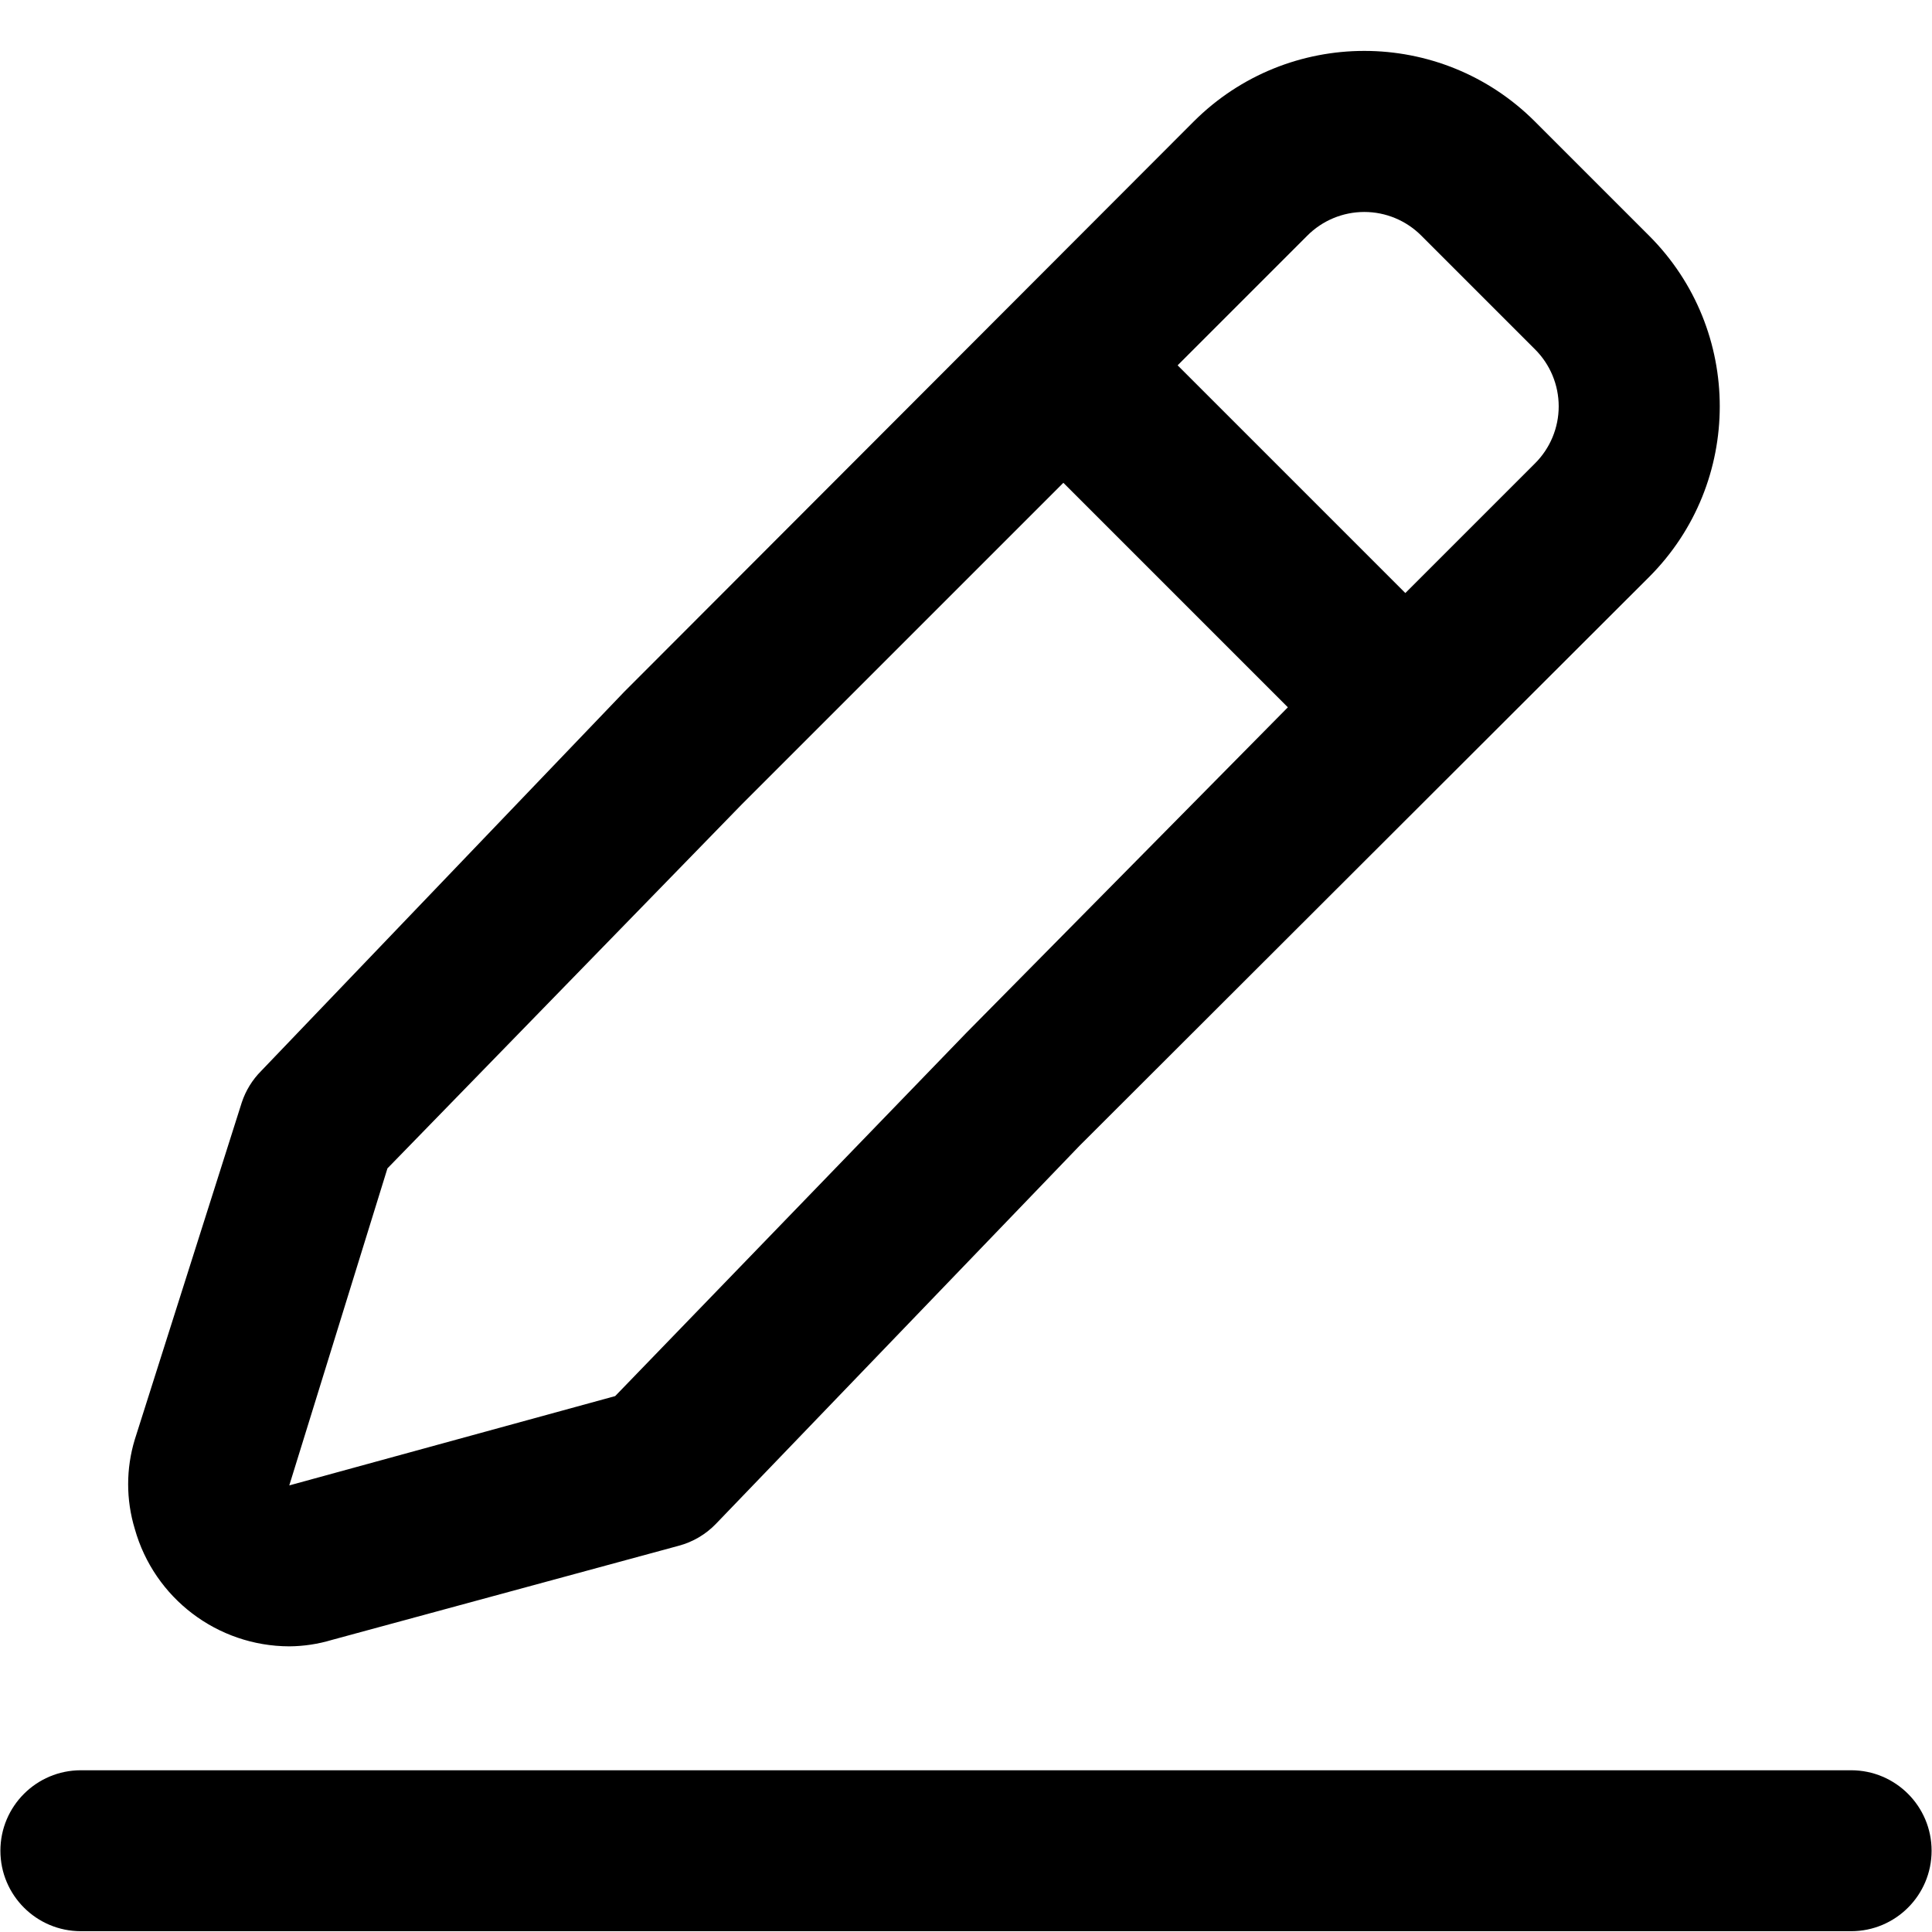
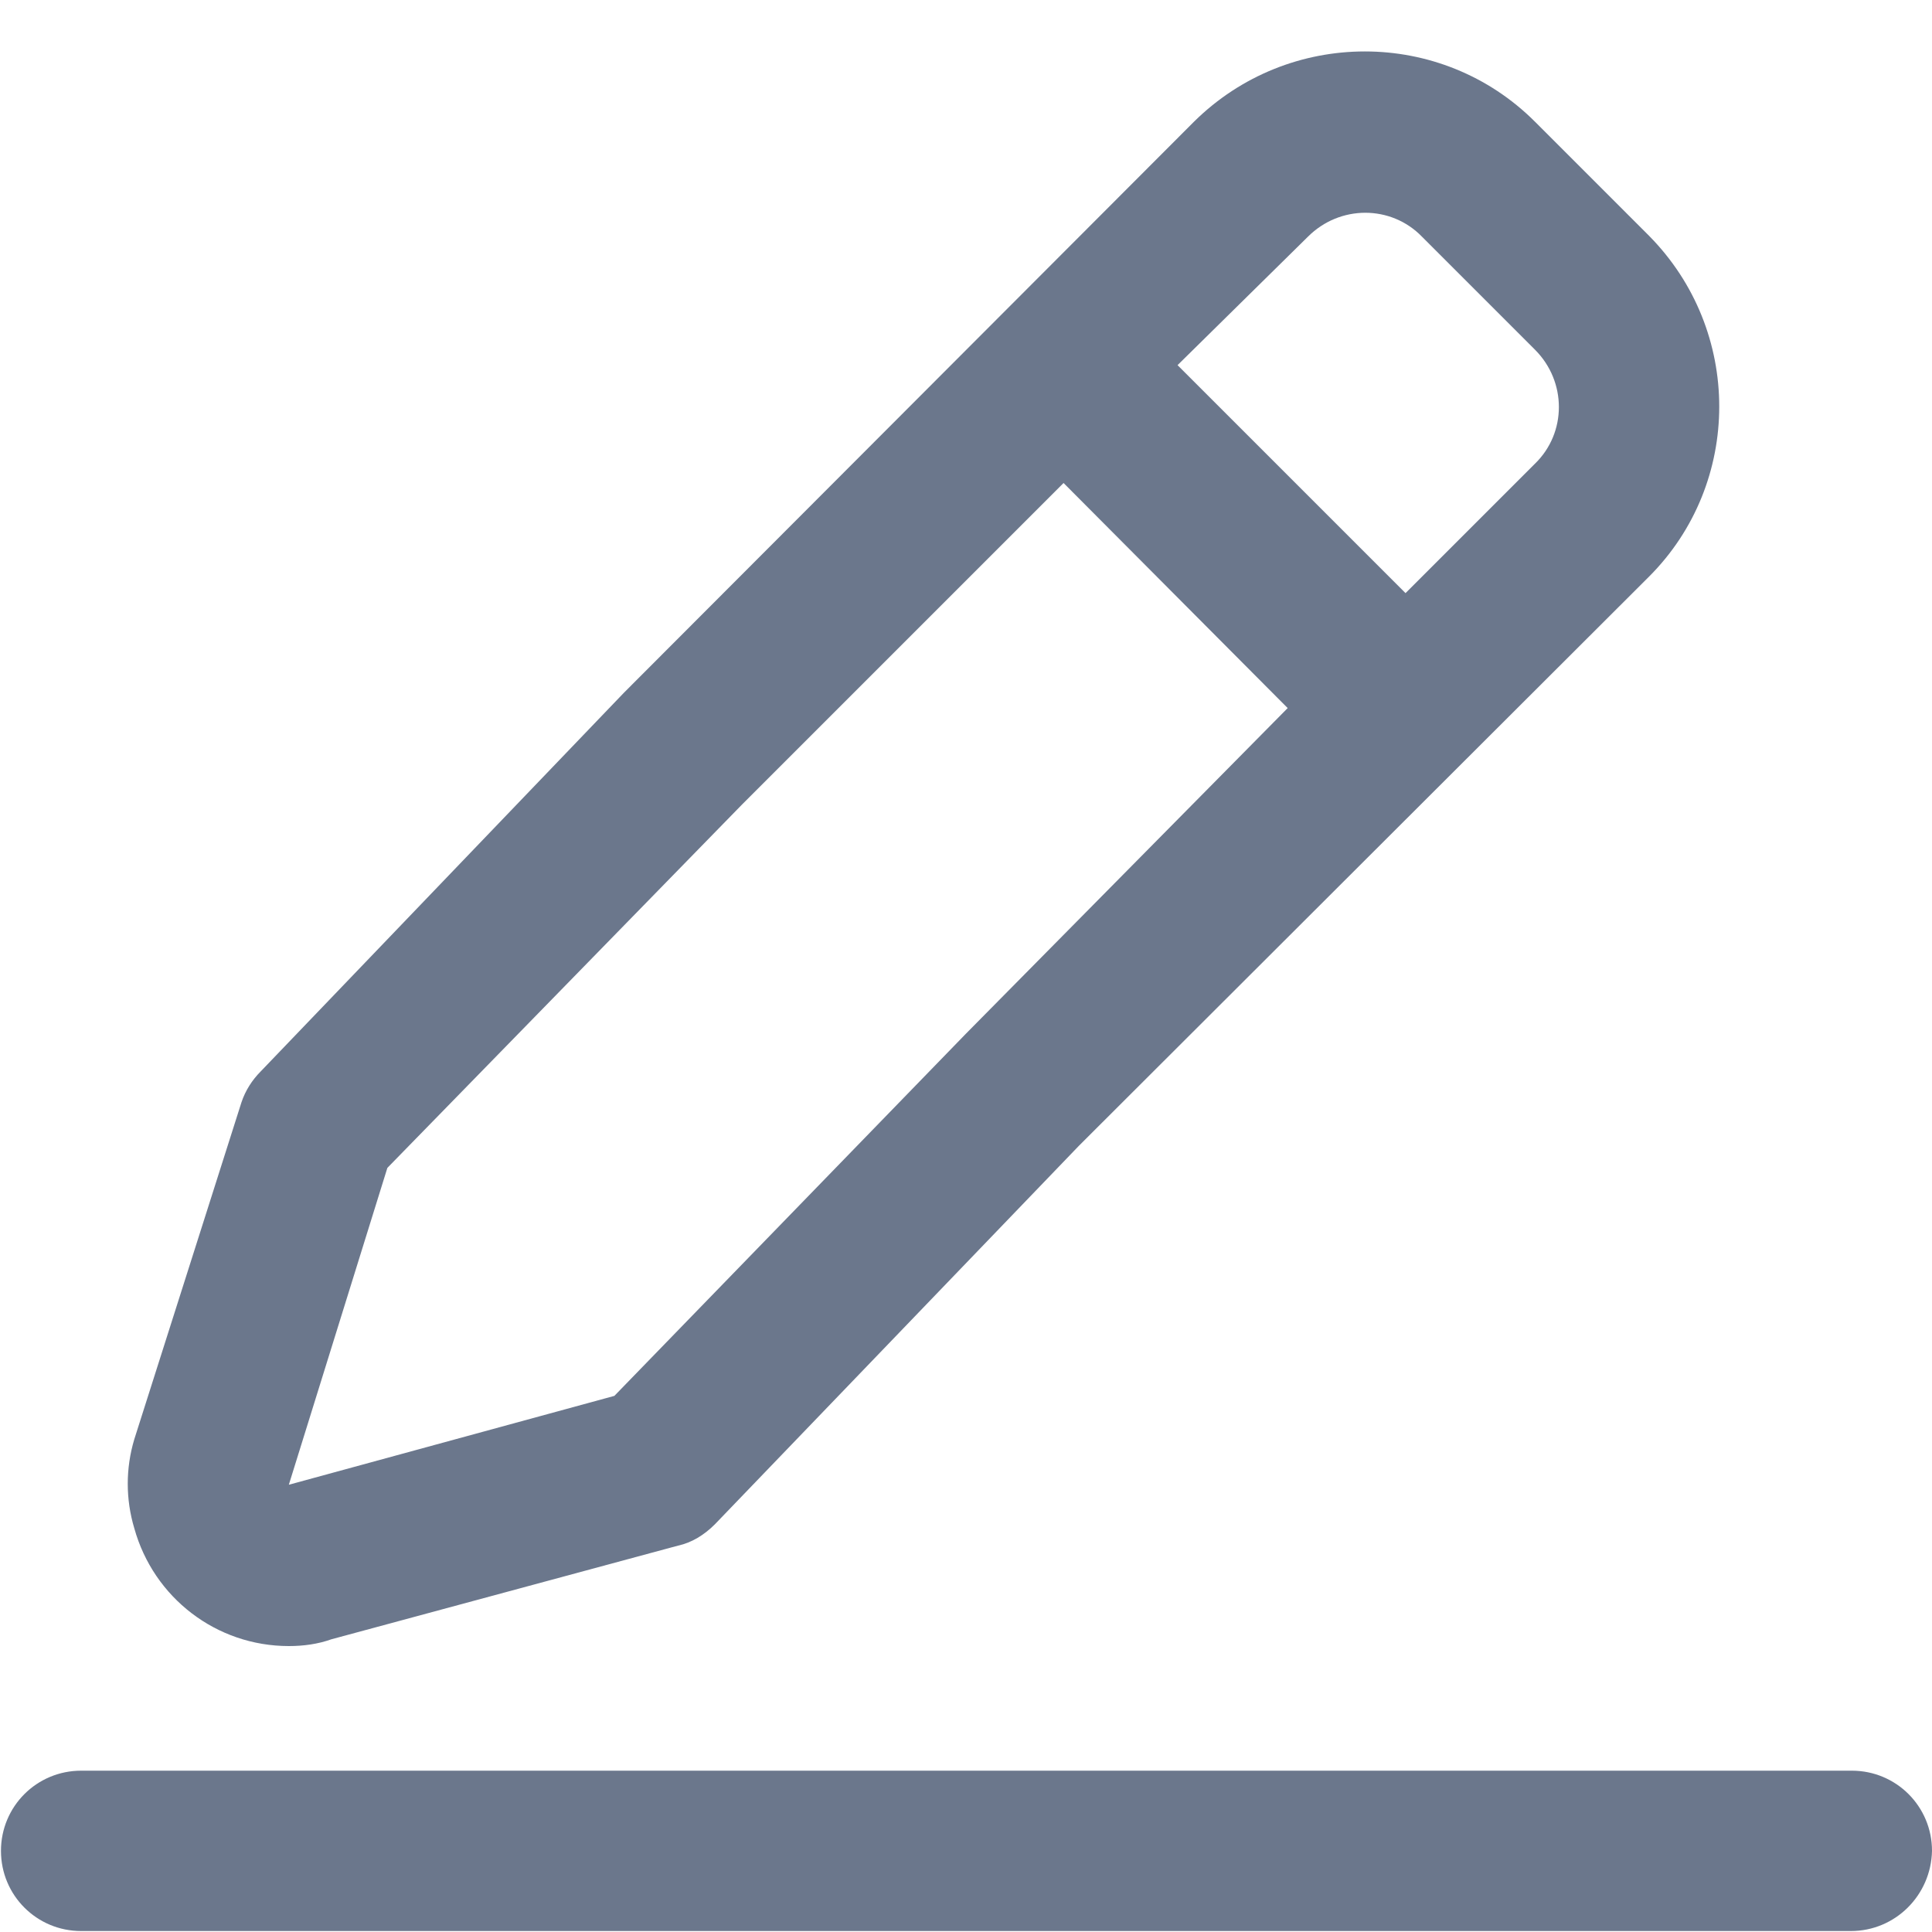
- <svg xmlns="http://www.w3.org/2000/svg" t="1590012653484" class="icon" viewBox="0 0 1024 1024" version="1.1" p-id="5705" width="200" height="200">
-   <defs>
-     <style type="text/css" />
-   </defs>
-   <path d="M981.138 1023.574H42.862a42.649 42.649 0 0 1 0-85.298h938.276a42.649 42.649 0 0 1 0 85.298zM153.323 872.596a85.298 85.298 0 0 1-81.886-62.267 81.46 81.46 0 0 1 0-47.34l56.723-178.7a42.649 42.649 0 0 1 10.236-16.632L330.742 366.78 632.696 64.4a127.947 127.947 0 0 1 180.832 0l60.561 60.561a127.947 127.947 0 0 1 0 180.832L572.135 607.32 379.362 807.77a42.649 42.649 0 0 1-19.619 11.515l-183.816 49.9a80.606 80.606 0 0 1-22.604 3.411z m52.031-253.334l-52.031 168.037 172.728-47.34L512 547.611l170.596-172.728-118.99-118.99L393.01 426.488z m143.3 158.654z m275.513-584.29l120.696 120.696 68.665-68.664a42.649 42.649 0 0 0 0-60.562l-60.135-60.135a42.649 42.649 0 0 0-60.562 0z" p-id="5706" />
+ <svg xmlns="http://www.w3.org/2000/svg" version="1.1" id="Layer_1" x="0px" y="0px" viewBox="0 0 200 200" style="enable-background:new 0 0 200 200;" xml:space="preserve">
+   <style type="text/css">
+ 	.st0{fill:#6B778C;}
+ </style>
+   <path class="st0" d="M191.6,199.9H8.4c-4.6,0-8.3-3.7-8.3-8.3c0-4.6,3.7-8.3,8.3-8.3h183.3c4.6,0,8.3,3.7,8.3,8.3  C199.9,196.2,196.2,199.9,191.6,199.9z M29.9,170.4c-7.5,0-14-5-16-12.2c-0.9-3-0.9-6.2,0-9.2L25,114.1c0.4-1.2,1.1-2.3,2-3.2  l37.6-39.2l59-59.1c9.8-9.7,25.6-9.7,35.3,0l11.8,11.8c9.7,9.8,9.7,25.6,0,35.3l-59,58.9l-37.7,39.2c-1.1,1.1-2.4,1.9-3.8,2.2  l-35.9,9.7C32.9,170.2,31.4,170.4,29.9,170.4L29.9,170.4z M40.1,120.9l-10.2,32.8l33.7-9.2L100,107l33.3-33.7L110.1,50L76.8,83.3  L40.1,120.9z M121.9,37.8l23.6,23.6L158.9,48c3.3-3.2,3.3-8.5,0-11.8c0,0,0,0,0,0l-11.7-11.7c-3.2-3.3-8.5-3.3-11.8,0c0,0,0,0,0,0  L121.9,37.8z" />
</svg>
